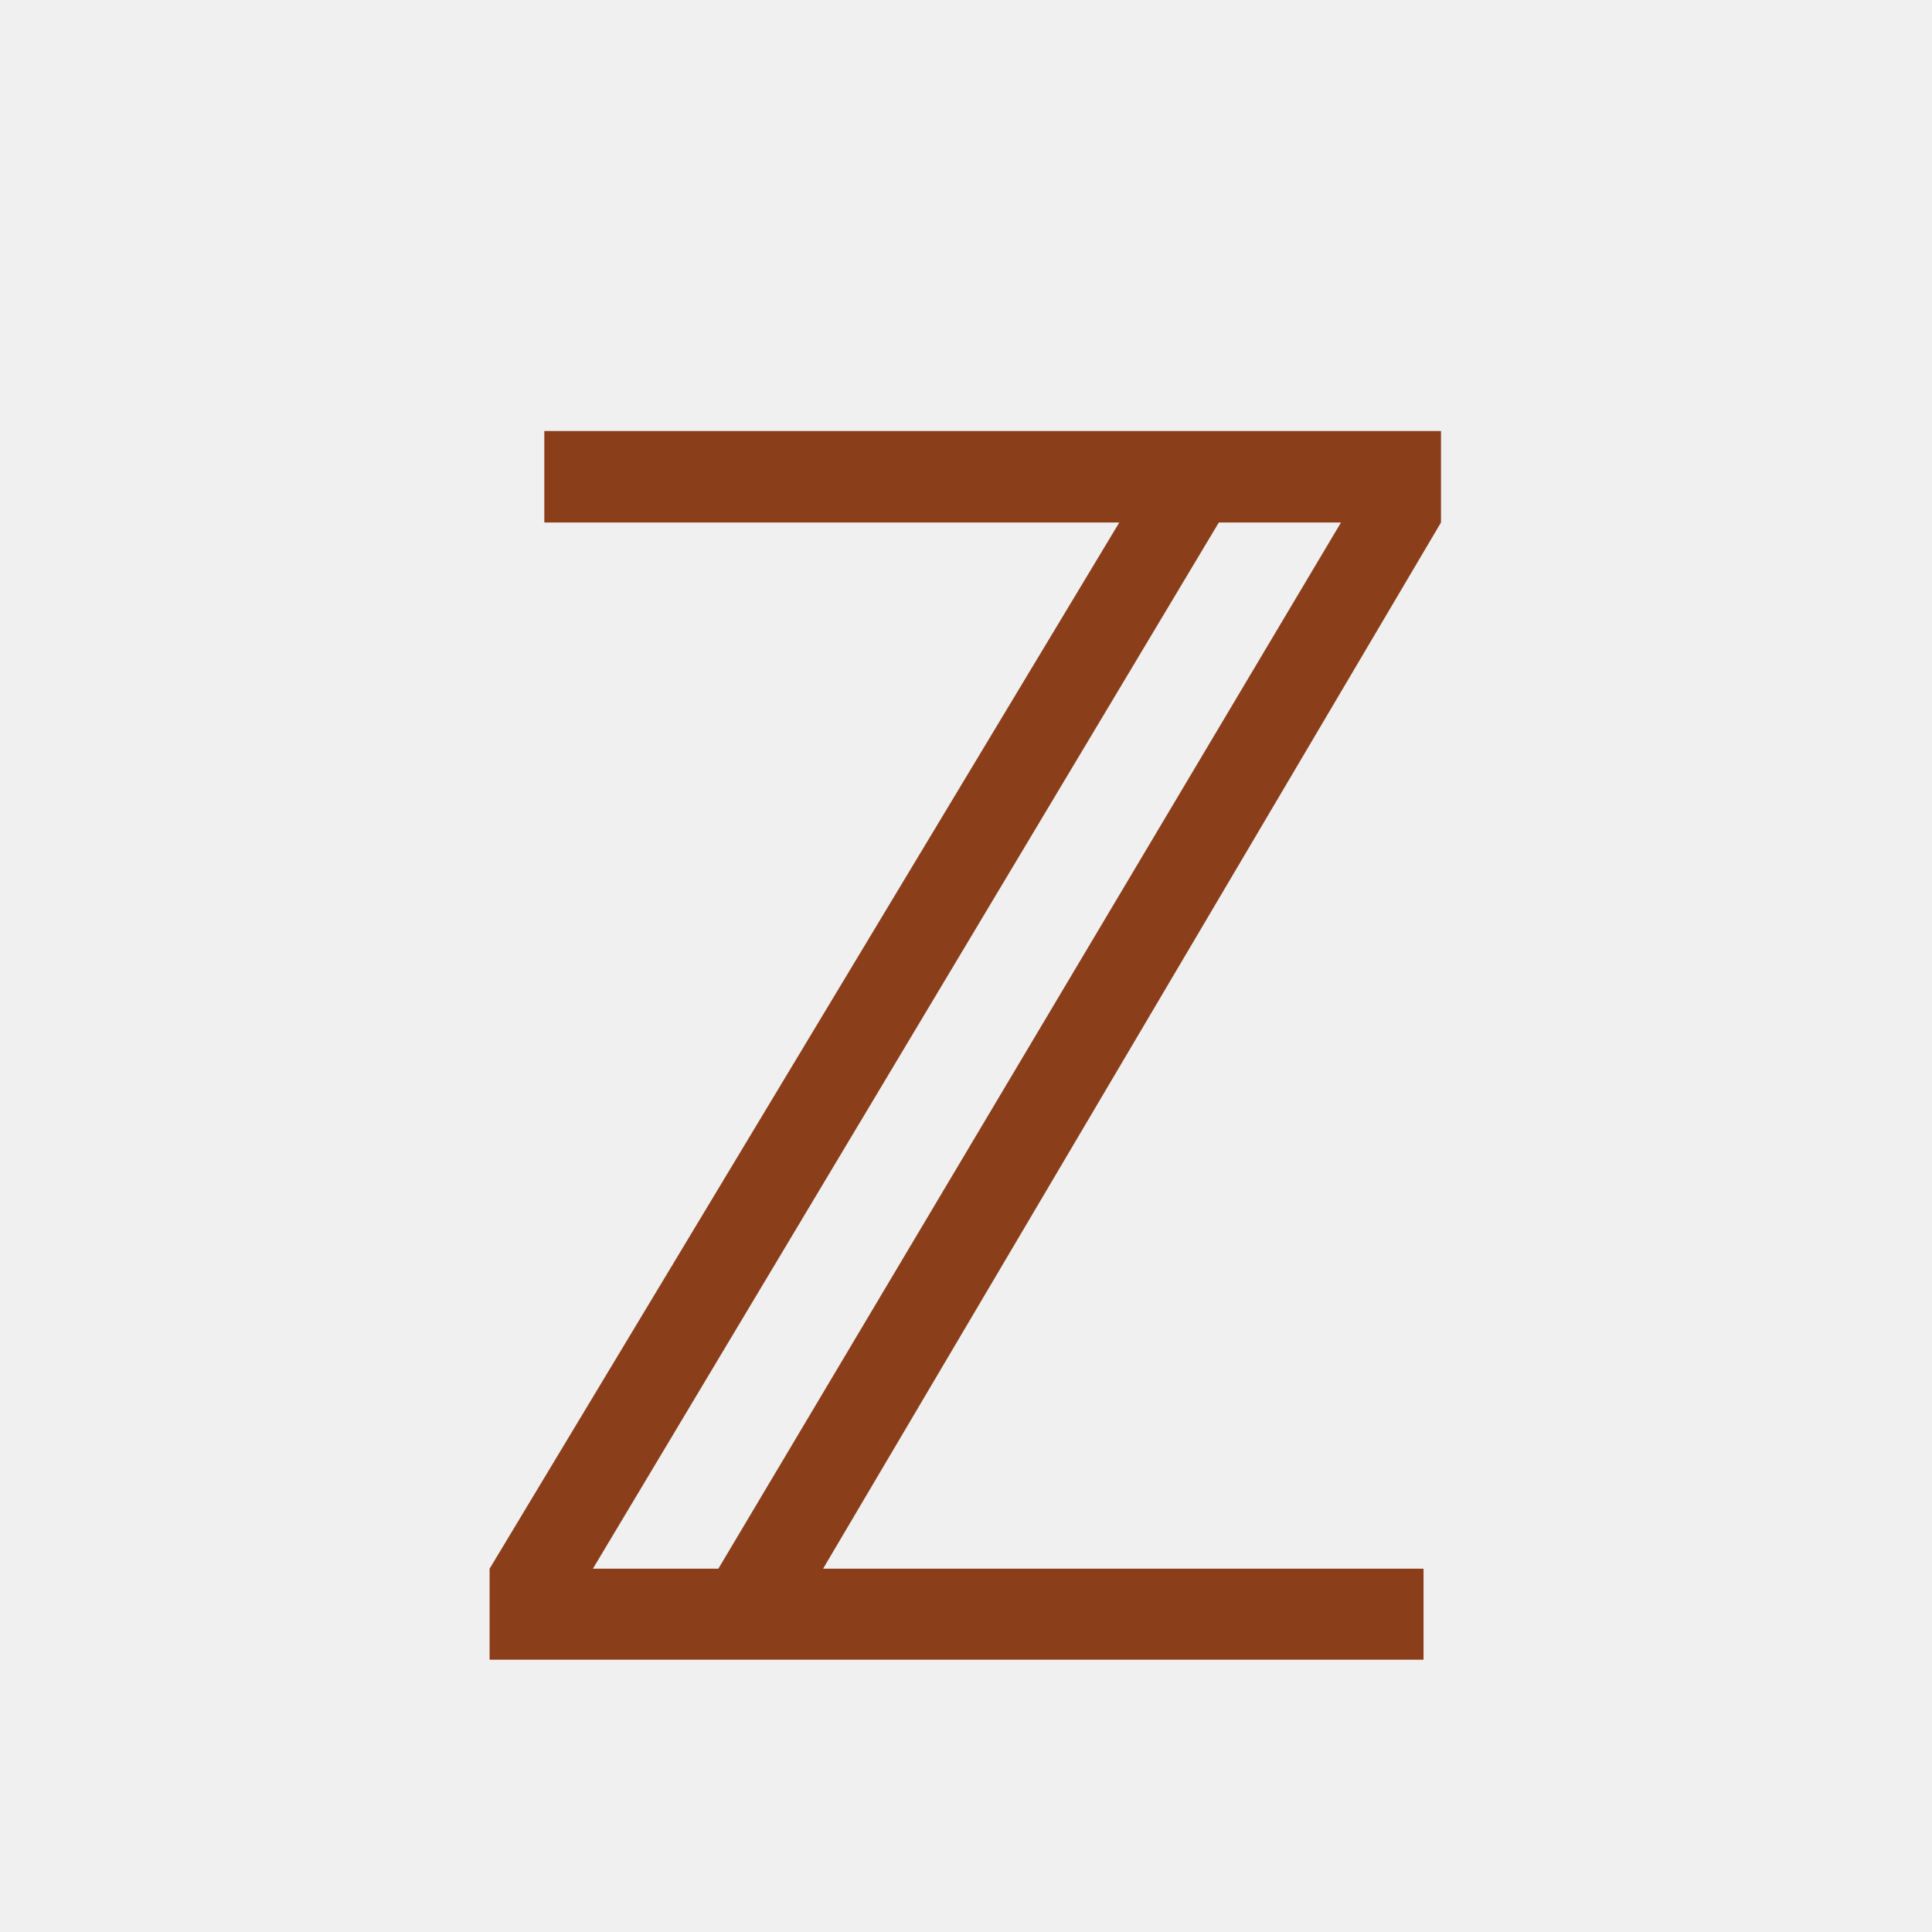
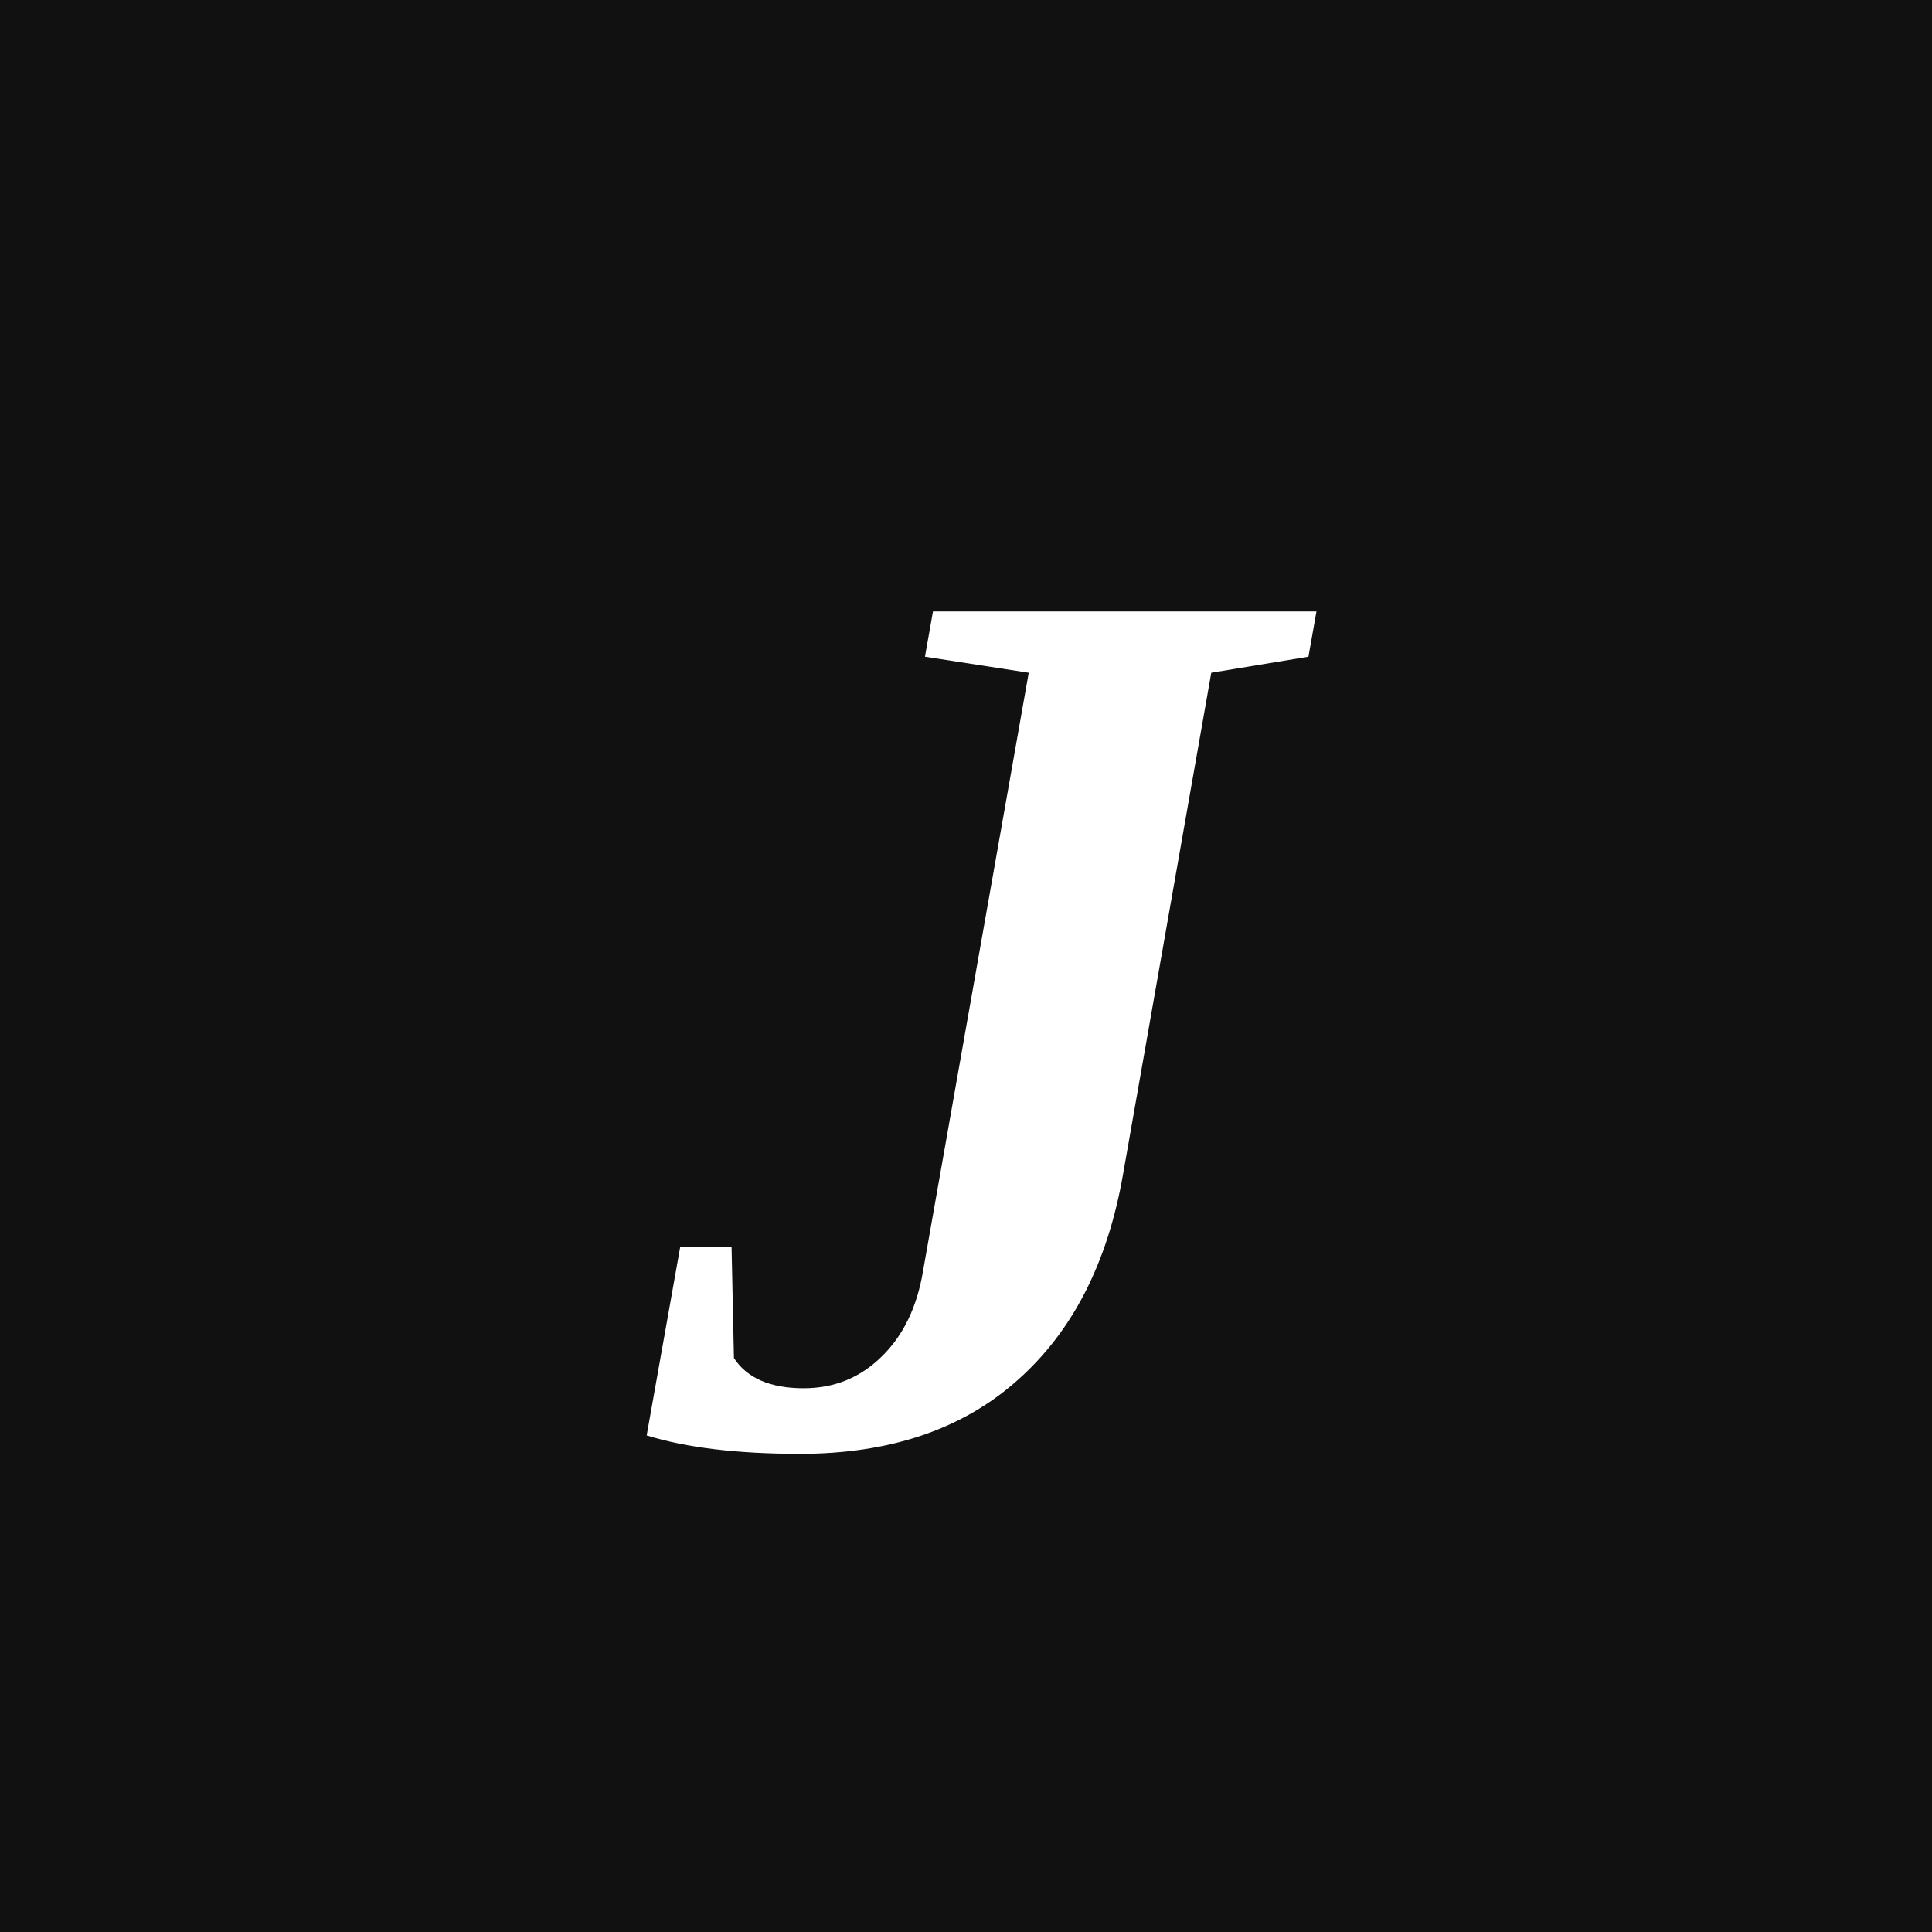
- <svg xmlns="http://www.w3.org/2000/svg" viewBox="0 0 64 64" width="96" height="96" aria-label="Blackboard bold Z">
-   <g fill="#8b3e1a">
-     <text x="50%" y="55%" text-anchor="middle" dominant-baseline="middle" font-size="57" font-weight="700" font-family="Georgia, 'Times New Roman', serif" style="font-style: normal; letter-spacing: -2px;">ℤ</text>
-   </g>
+ <svg xmlns="http://www.w3.org/2000/svg" viewBox="0 0 64 64" width="96" height="96" aria-label="Dark background J favicon">
+   <rect width="64" height="64" rx="0" fill="#111111" />
+   <text x="50%" y="56%" text-anchor="middle" dominant-baseline="middle" font-size="42" font-weight="700" font-family="Georgia, 'Times New Roman', serif" fill="#ffffff" style="font-style: italic; letter-spacing: -1px;">J</text>
</svg>
